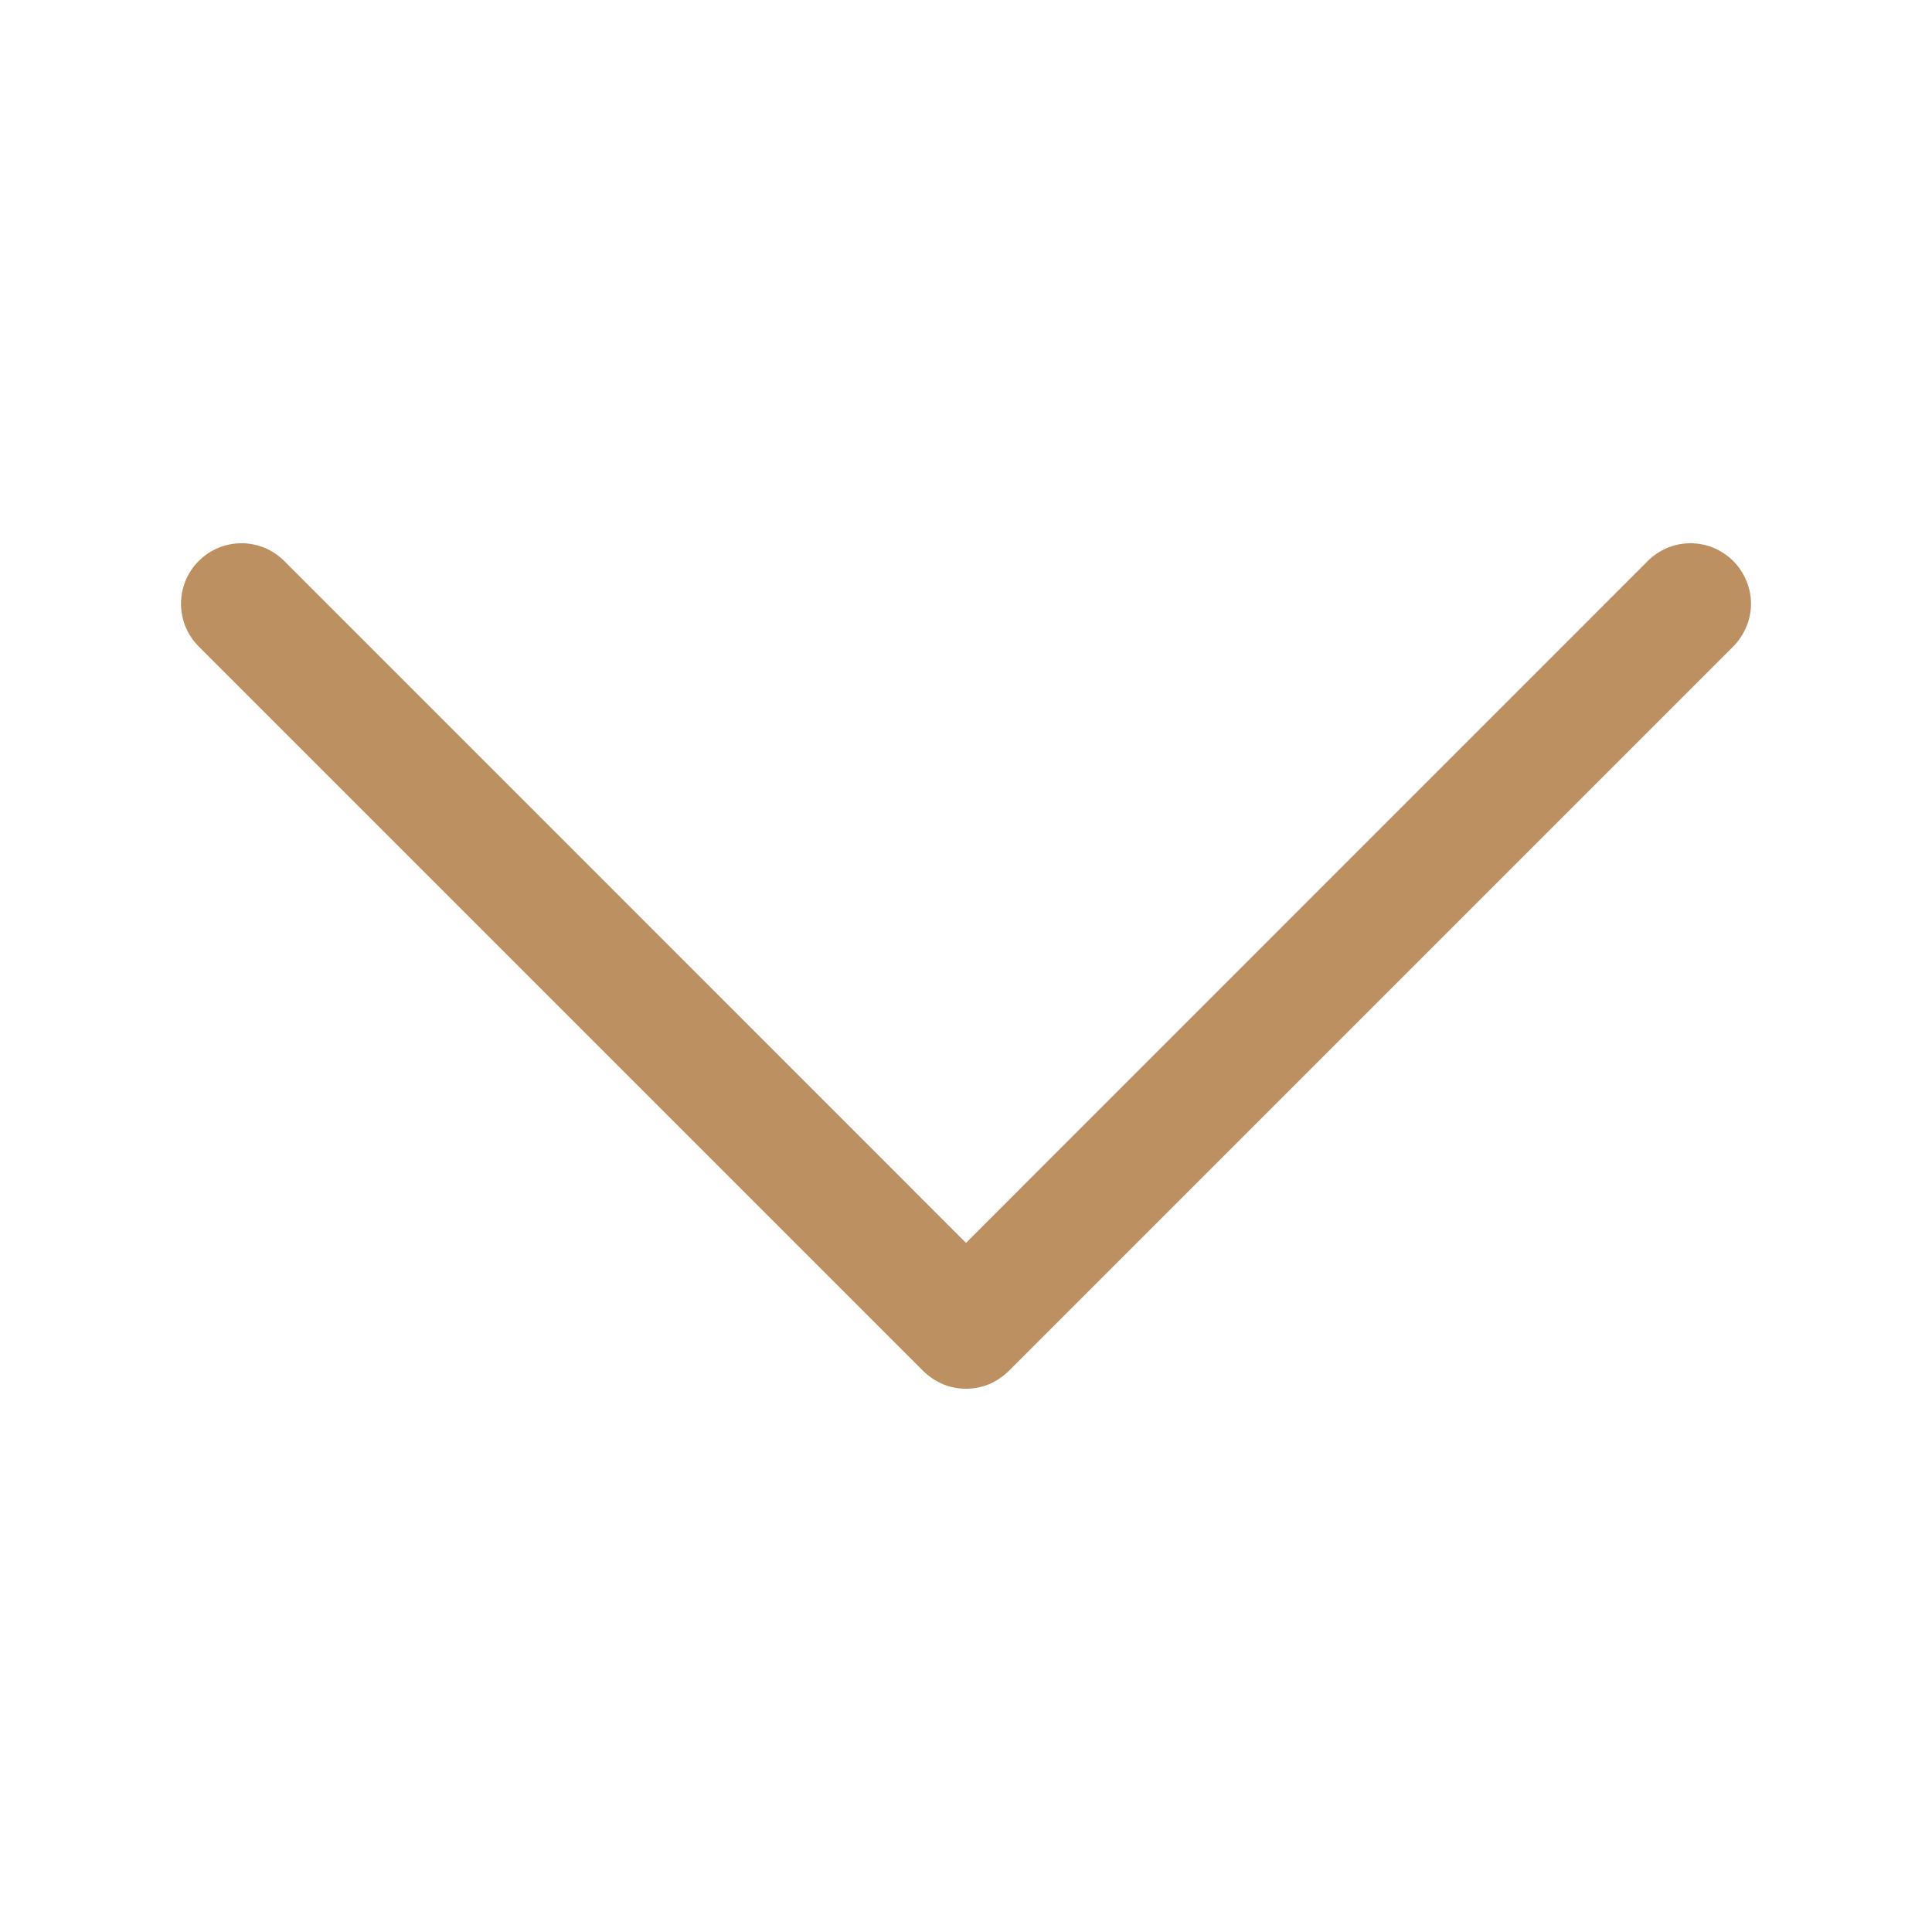
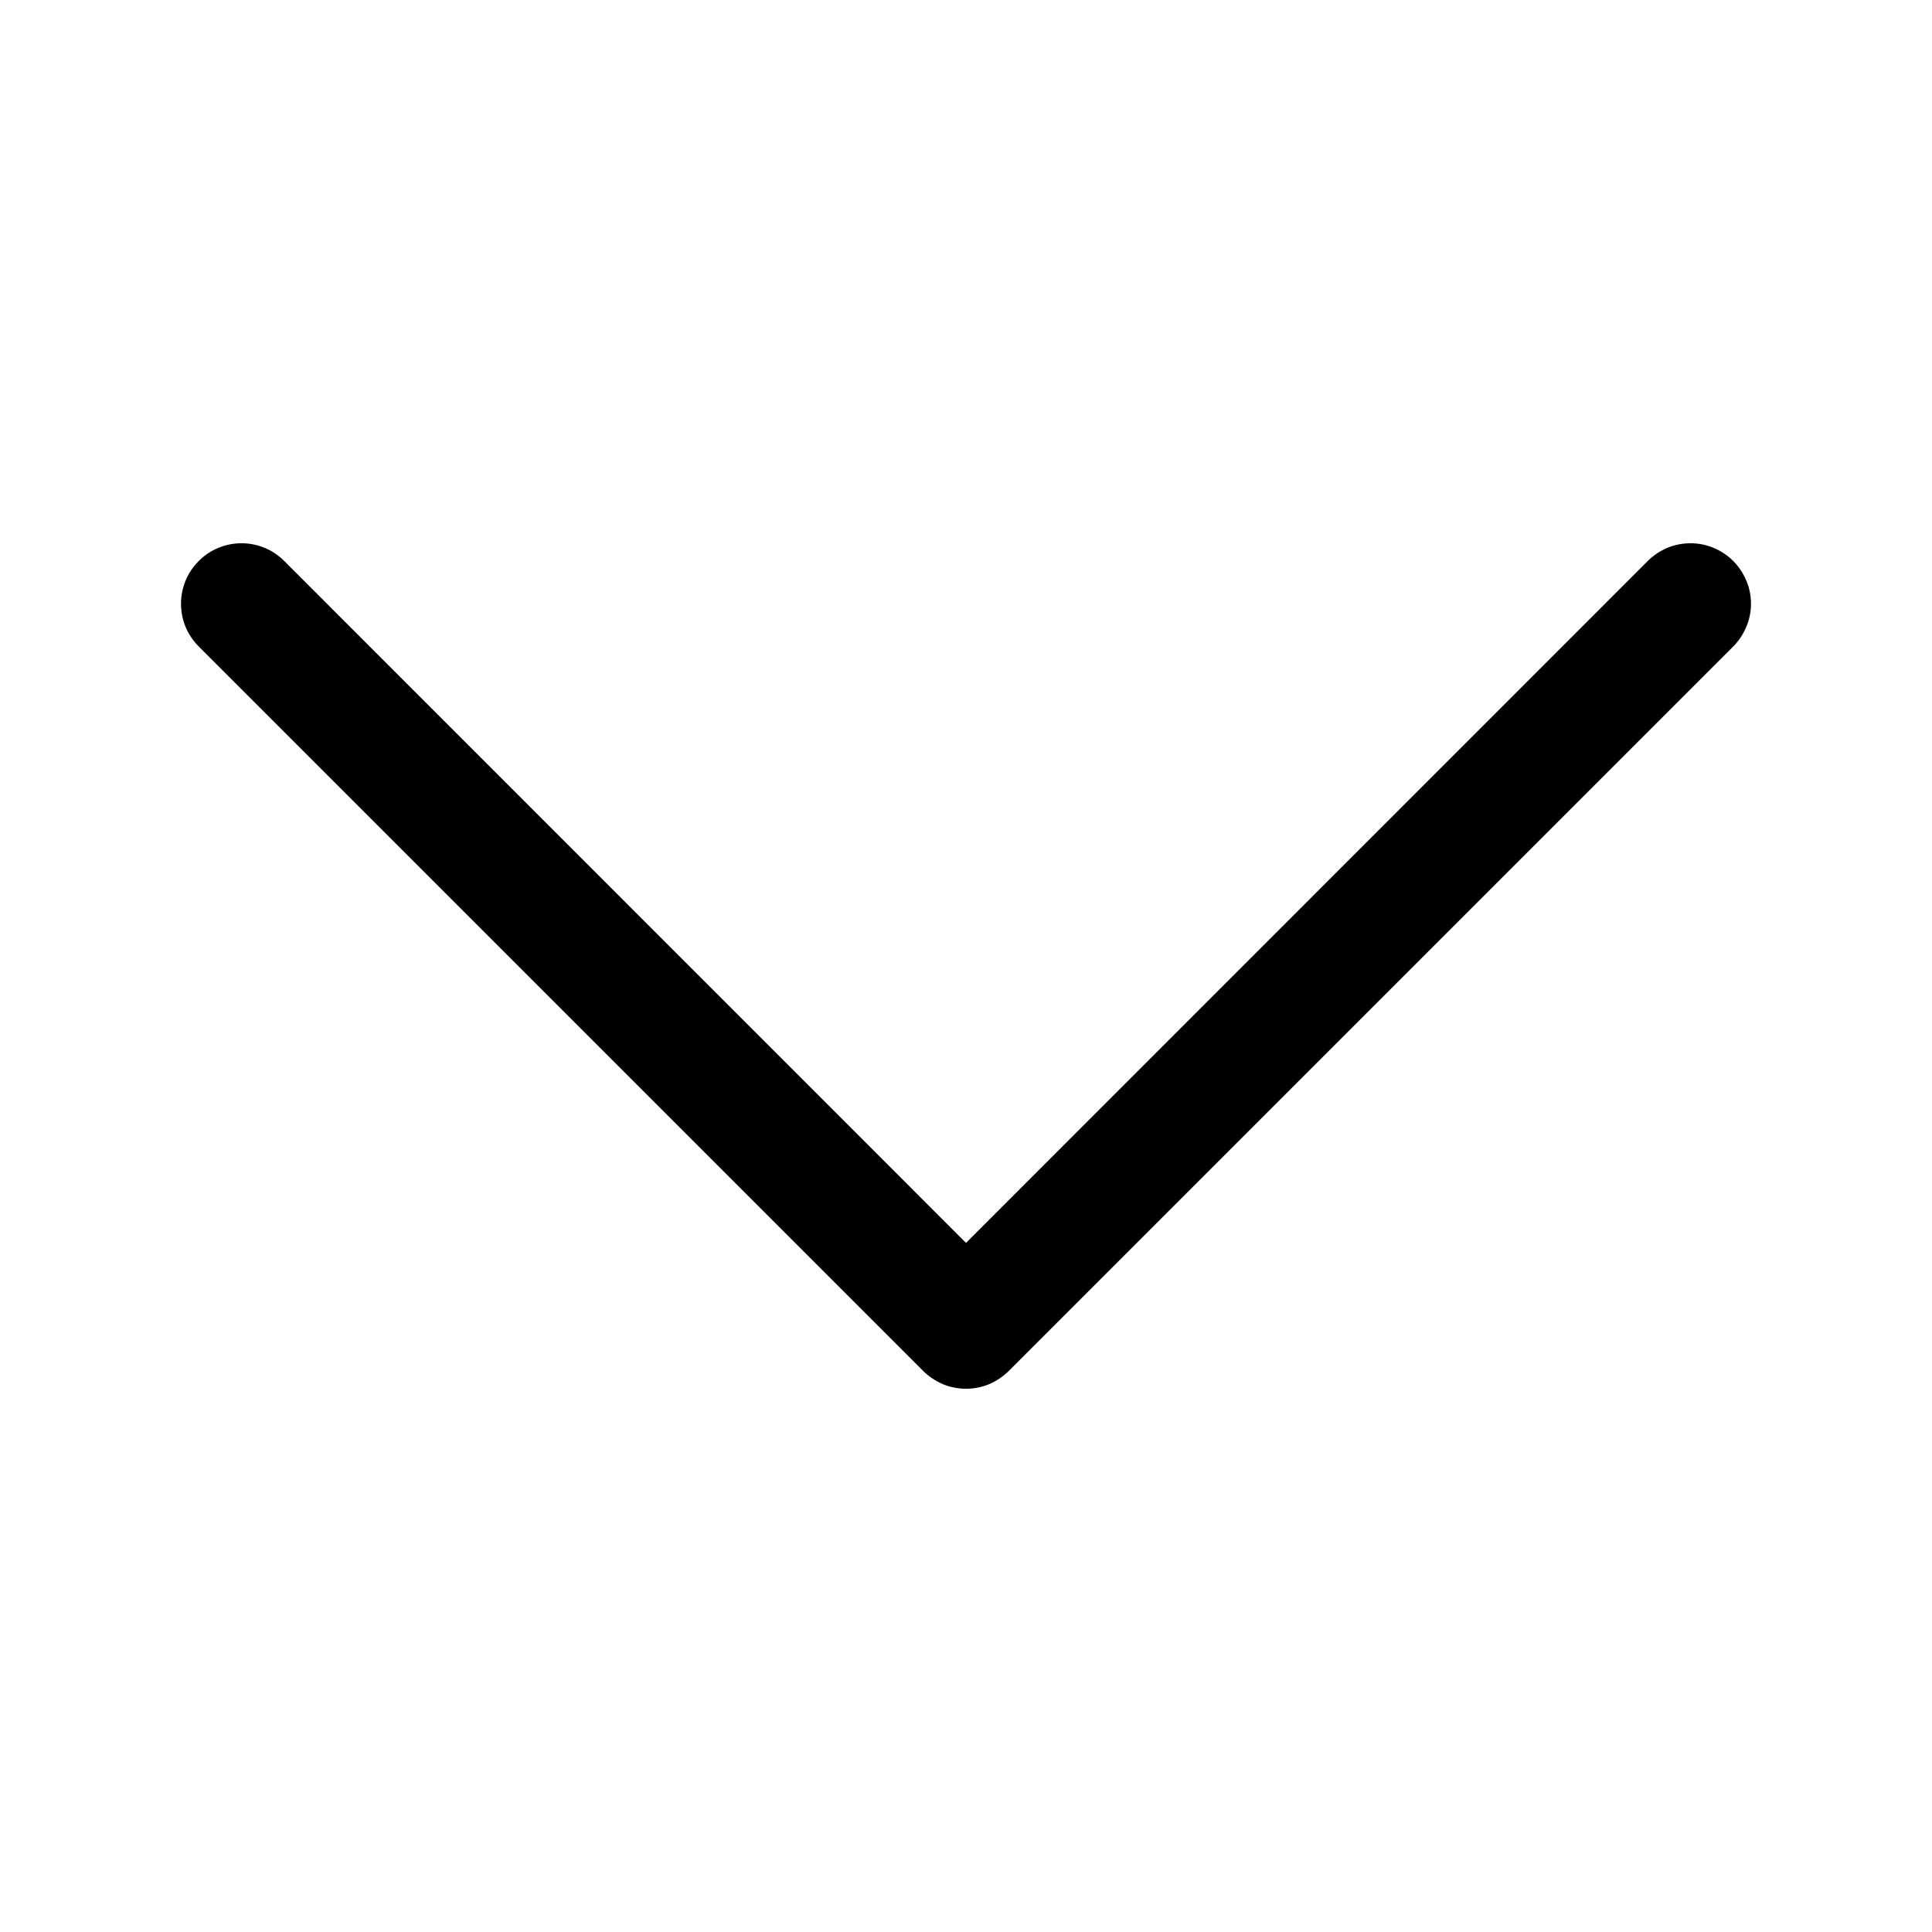
<svg xmlns="http://www.w3.org/2000/svg" width="16" height="16" viewBox="0 0 16 16" fill="none">
-   <path fill-rule="evenodd" clip-rule="evenodd" d="M1.646 4.646C1.692 4.599 1.748 4.562 1.808 4.537C1.869 4.512 1.934 4.499 2 4.499C2.066 4.499 2.131 4.512 2.192 4.537C2.252 4.562 2.307 4.599 2.354 4.646L8 10.293L13.646 4.646C13.692 4.599 13.748 4.563 13.808 4.537C13.869 4.512 13.934 4.499 14 4.499C14.066 4.499 14.131 4.512 14.191 4.537C14.252 4.563 14.307 4.599 14.354 4.646C14.4 4.692 14.437 4.748 14.462 4.808C14.488 4.869 14.501 4.934 14.501 5C14.501 5.066 14.488 5.131 14.462 5.191C14.437 5.252 14.4 5.307 14.354 5.354L8.354 11.354C8.307 11.4 8.252 11.437 8.192 11.463C8.131 11.488 8.066 11.501 8 11.501C7.934 11.501 7.869 11.488 7.808 11.463C7.748 11.437 7.692 11.4 7.646 11.354L1.646 5.354C1.599 5.307 1.562 5.252 1.537 5.192C1.512 5.131 1.499 5.066 1.499 5C1.499 4.934 1.512 4.869 1.537 4.808C1.562 4.748 1.599 4.692 1.646 4.646Z" fill="#BC9061" />
+   <path fill-rule="evenodd" clip-rule="evenodd" d="M1.646 4.646C1.692 4.599 1.748 4.562 1.808 4.537C1.869 4.512 1.934 4.499 2 4.499C2.066 4.499 2.131 4.512 2.192 4.537C2.252 4.562 2.307 4.599 2.354 4.646L8 10.293L13.646 4.646C13.692 4.599 13.748 4.563 13.808 4.537C13.869 4.512 13.934 4.499 14 4.499C14.066 4.499 14.131 4.512 14.191 4.537C14.252 4.563 14.307 4.599 14.354 4.646C14.4 4.692 14.437 4.748 14.462 4.808C14.488 4.869 14.501 4.934 14.501 5C14.501 5.066 14.488 5.131 14.462 5.191C14.437 5.252 14.4 5.307 14.354 5.354L8.354 11.354C8.307 11.4 8.252 11.437 8.192 11.463C8.131 11.488 8.066 11.501 8 11.501C7.934 11.501 7.869 11.488 7.808 11.463C7.748 11.437 7.692 11.4 7.646 11.354L1.646 5.354C1.599 5.307 1.562 5.252 1.537 5.192C1.512 5.131 1.499 5.066 1.499 5C1.499 4.934 1.512 4.869 1.537 4.808C1.562 4.748 1.599 4.692 1.646 4.646Z" fill="currentColor" />
</svg>
